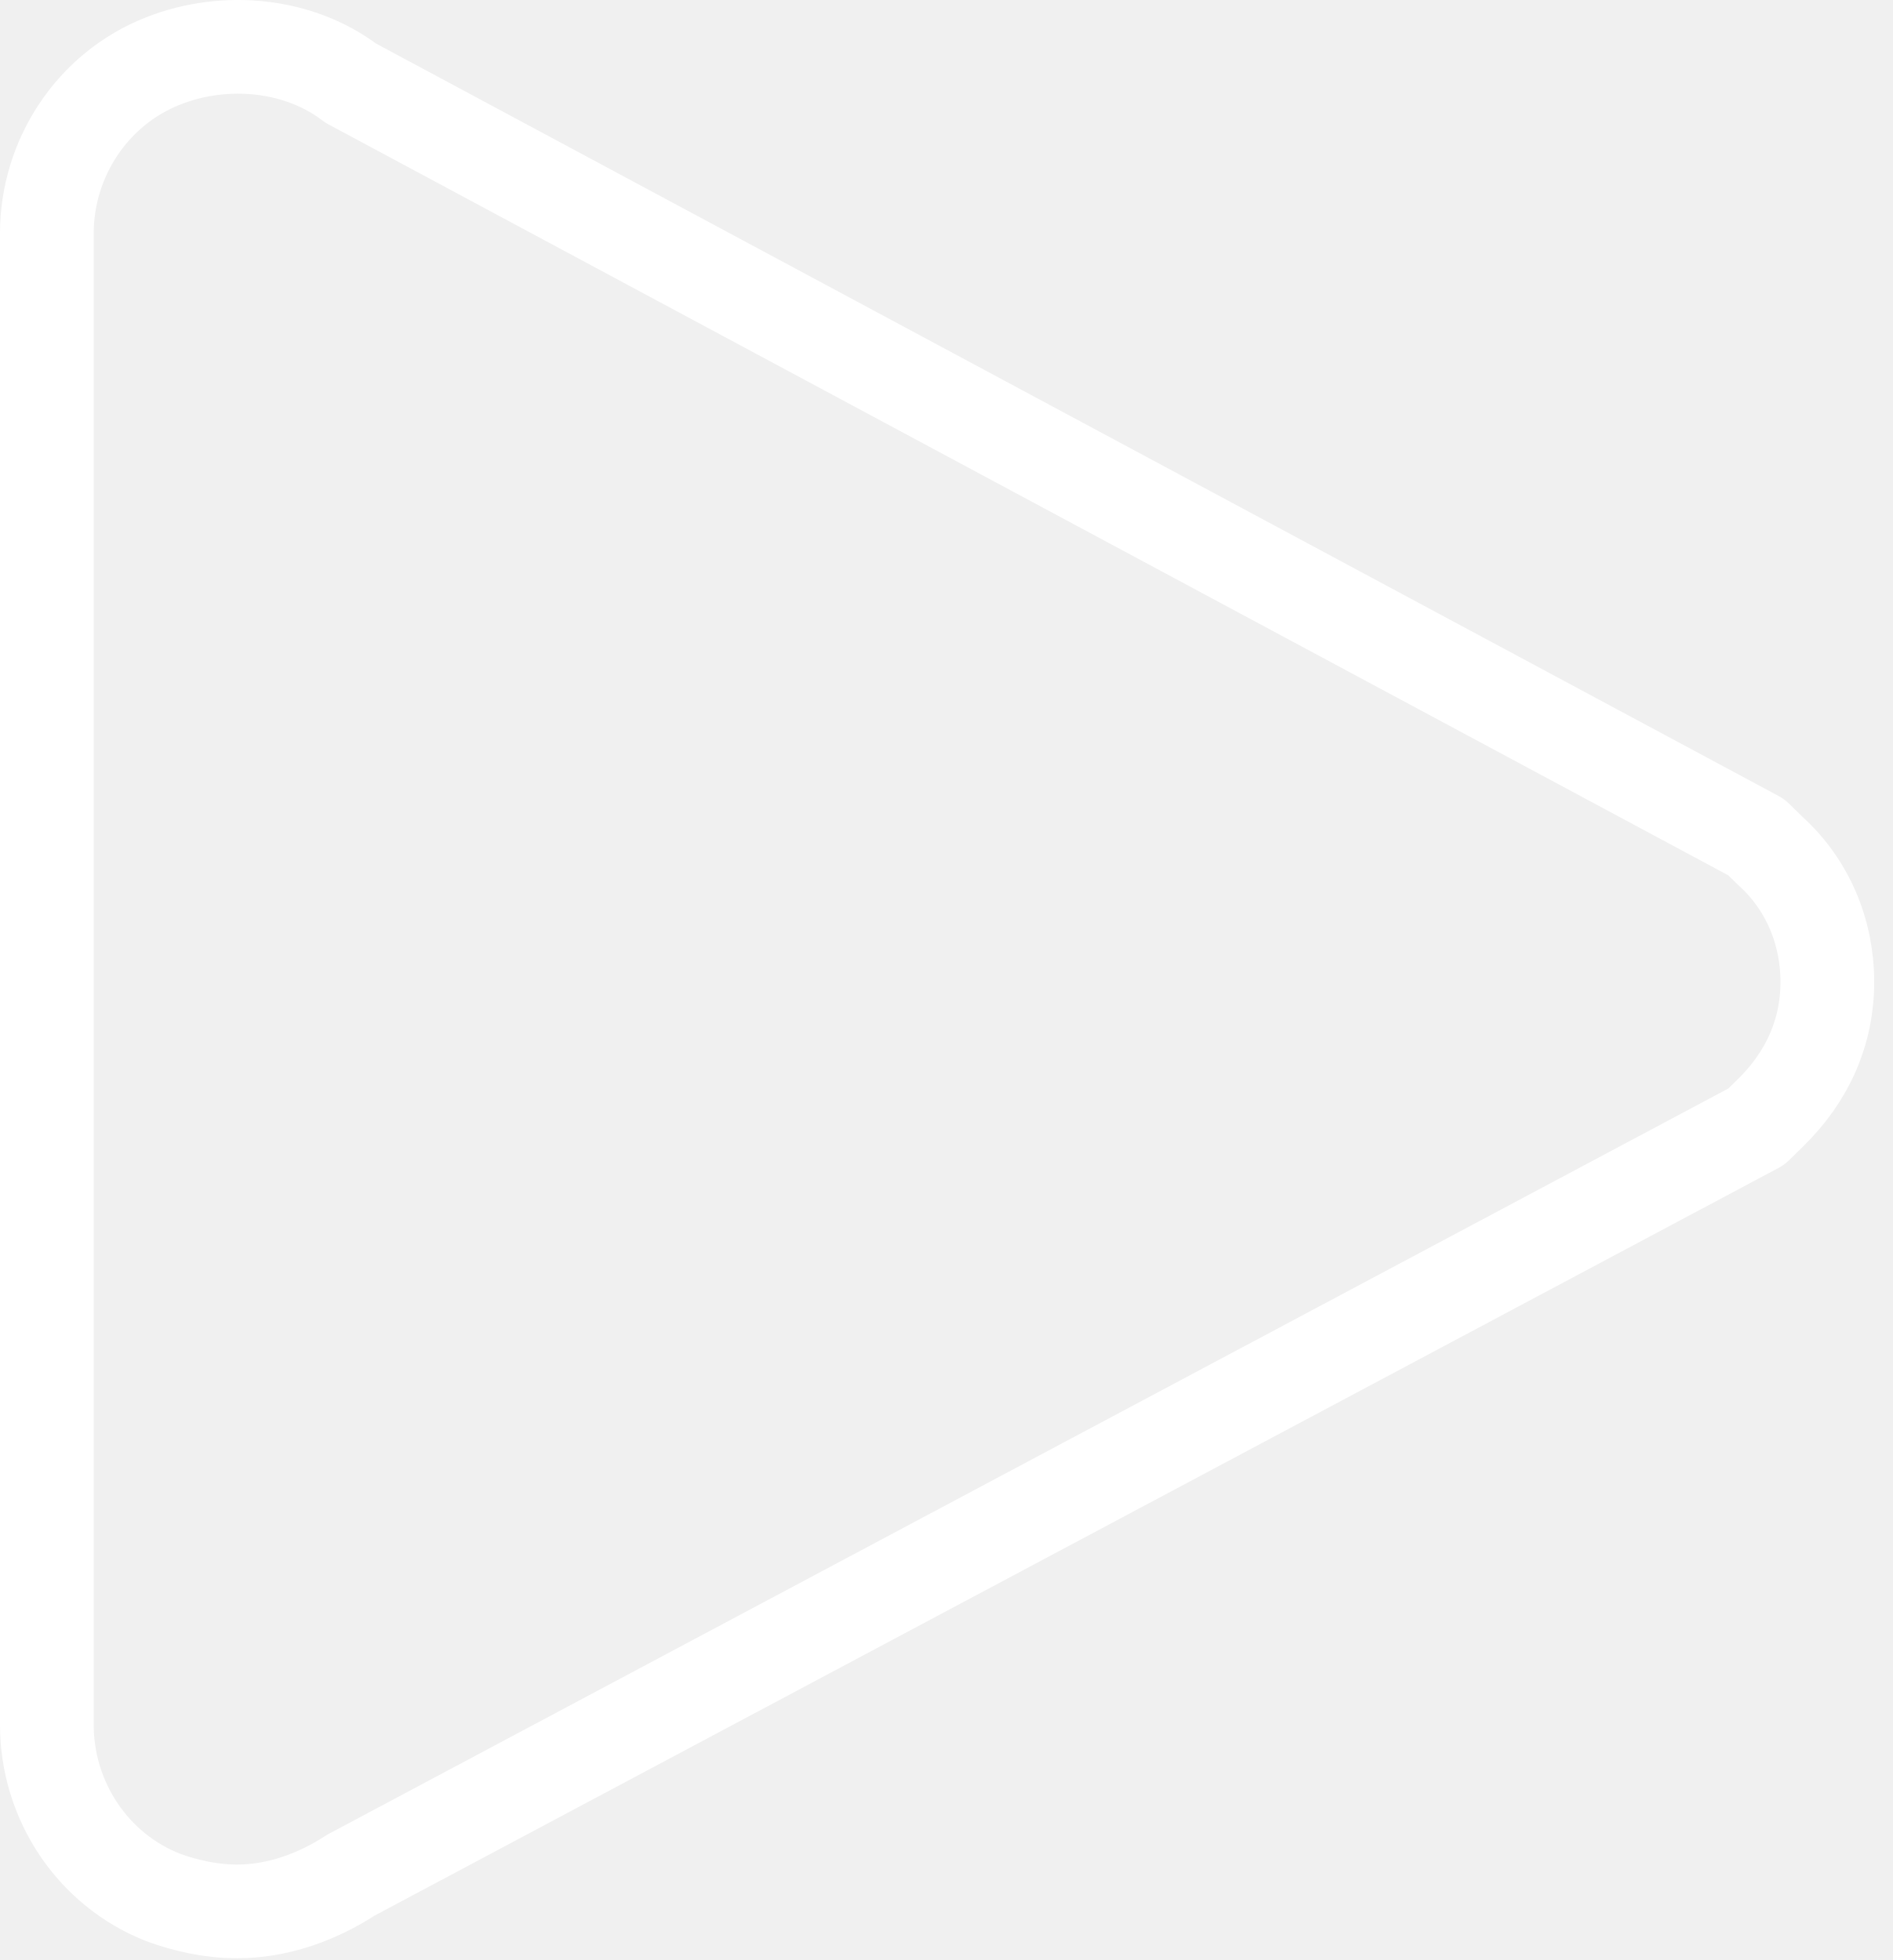
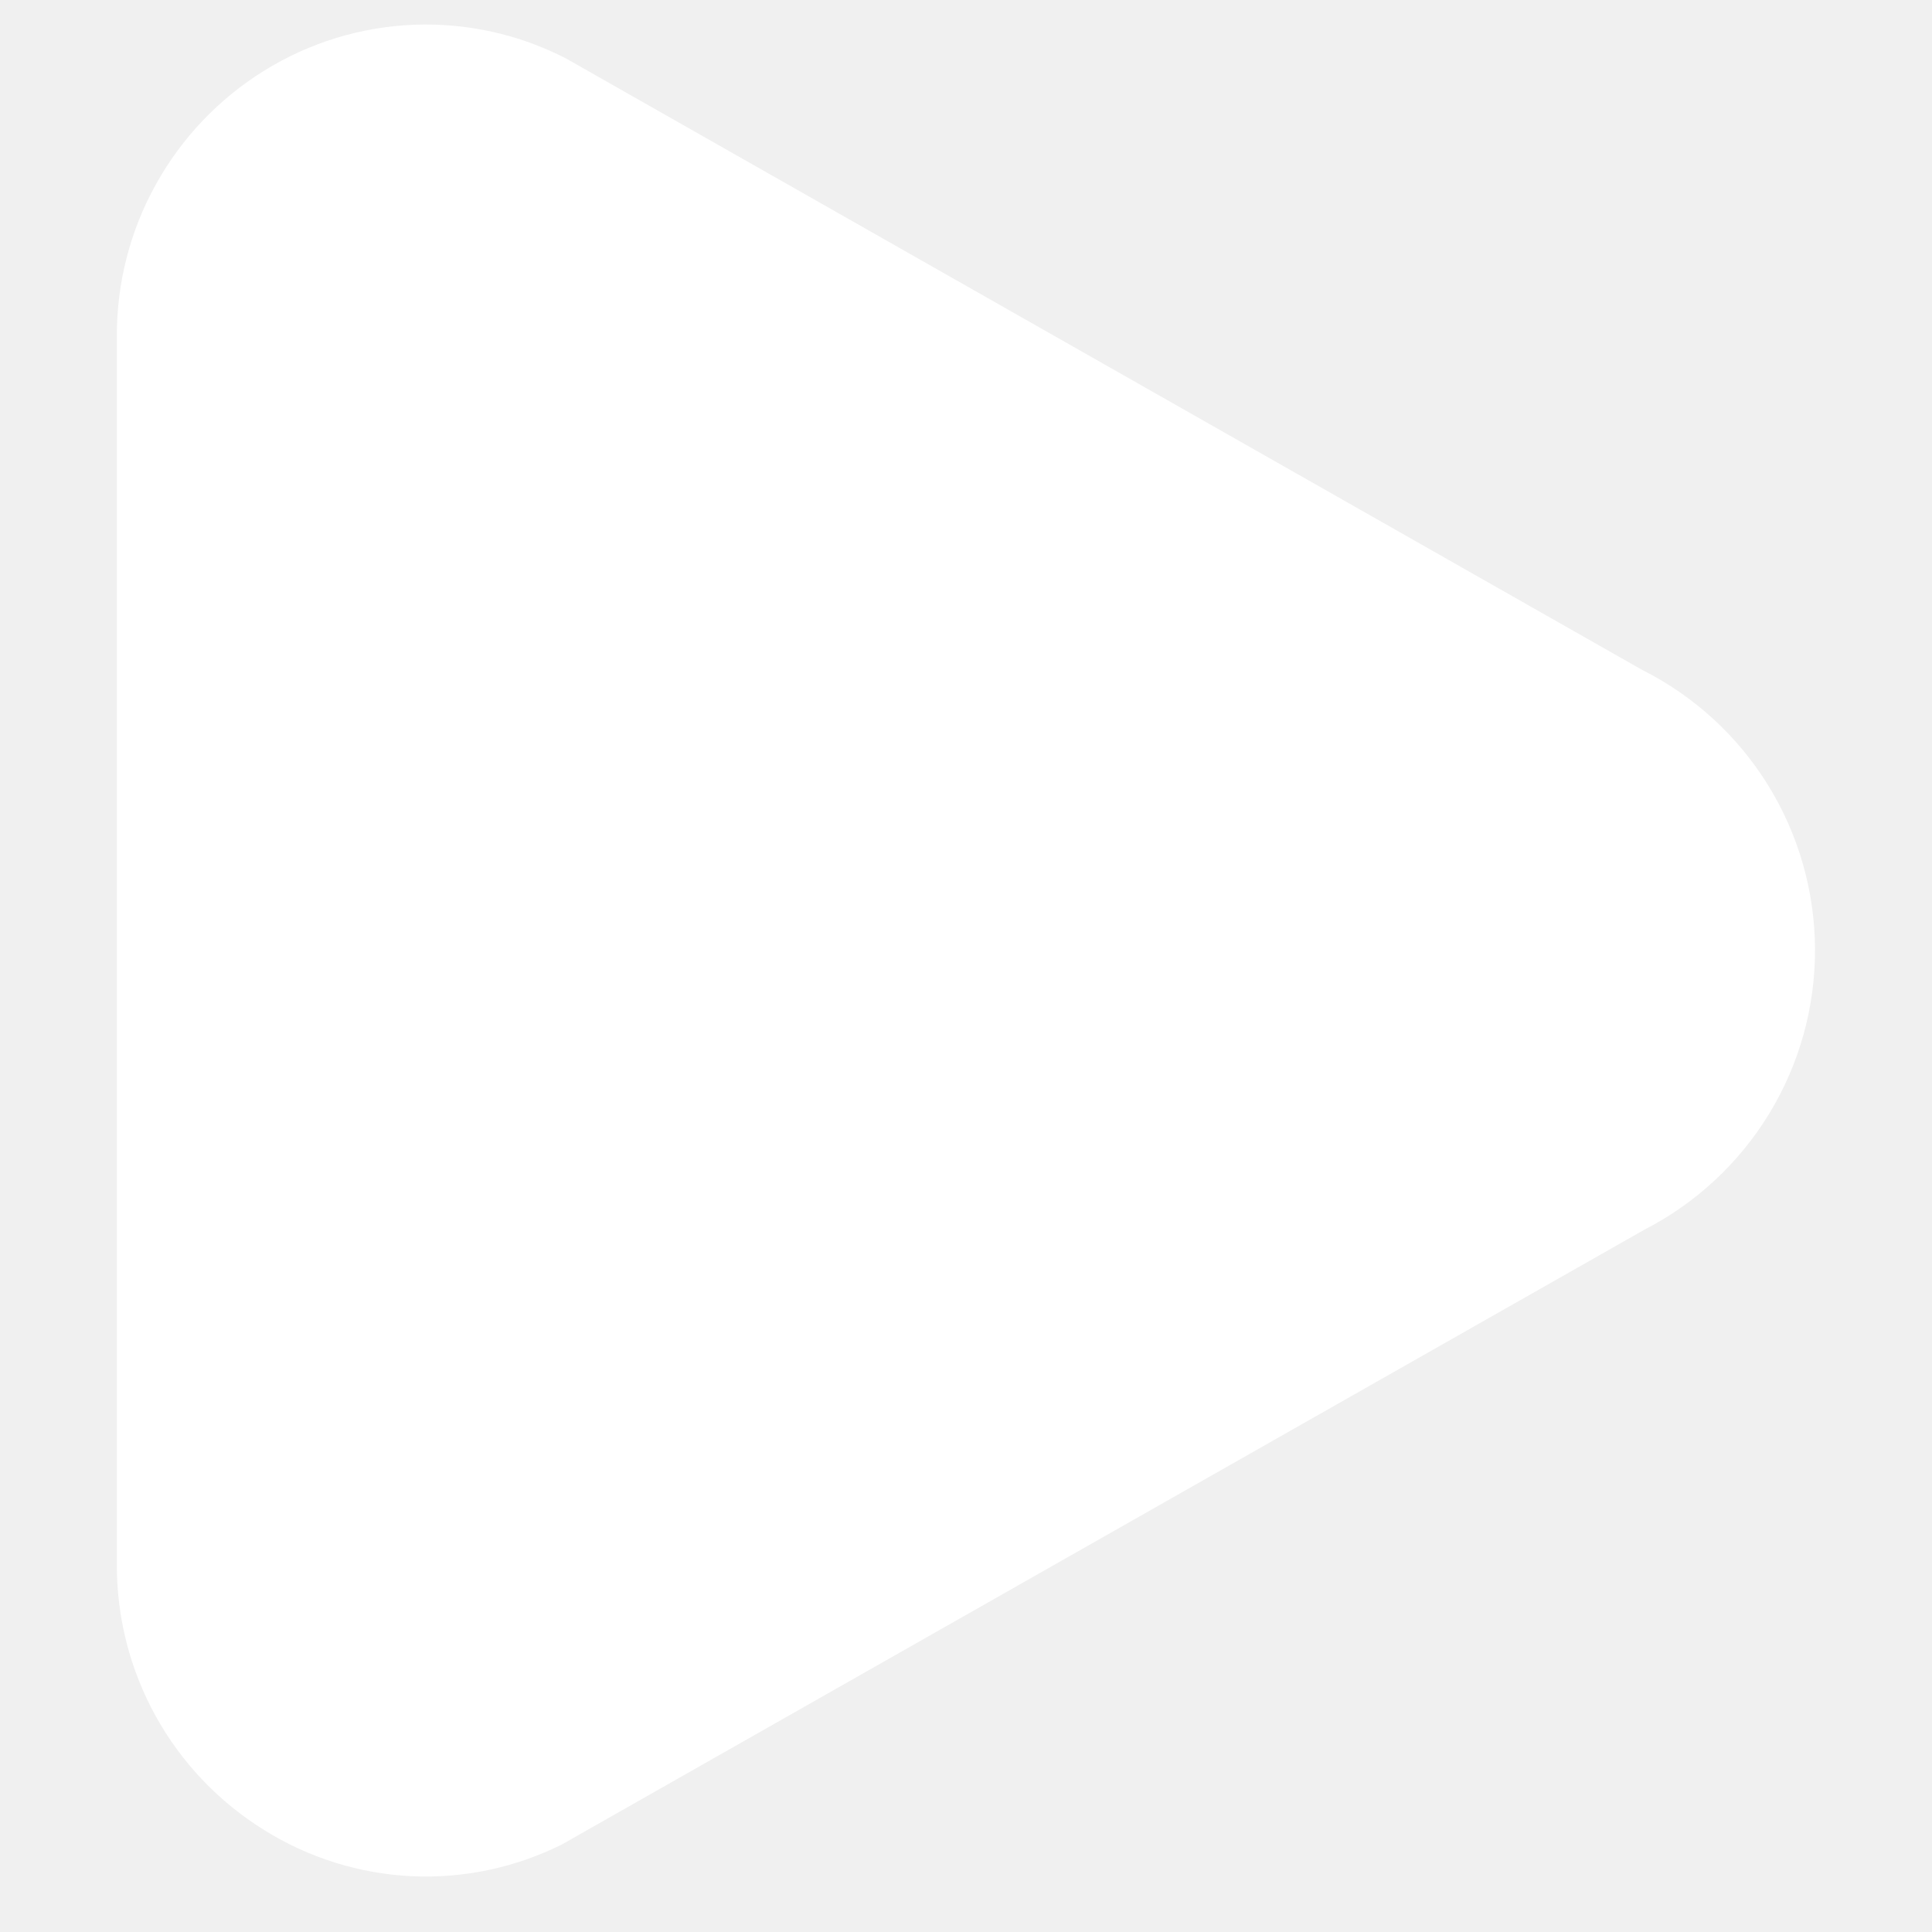
- <svg xmlns="http://www.w3.org/2000/svg" xmlns:xlink="http://www.w3.org/1999/xlink" viewBox="0 0 84.167 87.167" stroke="#fff" stroke-linecap="round" stroke-linejoin="round">
-   <use xlink:href="#A" x="2.083" y="2.083" />
-   <symbol id="A" overflow="visible">
-     <path d="M5.177 82.304c1.01.371 2.146.619 3.283.619 1.771 0 3.535-.619 5.05-1.608l62.5-33.292.631-.619c1.642-1.608 2.525-3.59 2.525-5.817s-.883-4.333-2.525-5.817l-.631-.619-62.5-33.537C11.24-.119 7.954-.469 5.177.625 2.021 1.862 0 4.958 0 8.298v66.333c0 3.342 2.021 6.438 5.177 7.673z" fill="none" stroke-width="4.167" stroke-miterlimit="10" />
-   </symbol>
+ <svg xmlns="http://www.w3.org/2000/svg" width="27" height="27" viewBox="0 0 27 27" fill="none">
+   <g clip-path="url(#clip0_48_28375)">
+     <path d="M1.633 4.708V21.854C1.629 22.599 1.816 23.333 2.177 23.985C2.538 24.637 3.061 25.185 3.695 25.577C4.315 25.964 5.023 26.185 5.752 26.22C6.481 26.254 7.207 26.1 7.859 25.773L22.979 17.186C23.7 16.816 24.304 16.254 24.726 15.562C25.147 14.87 25.368 14.075 25.365 13.265C25.362 12.456 25.135 11.662 24.709 10.973C24.283 10.284 23.675 9.727 22.951 9.363L7.912 0.818C7.255 0.479 6.521 0.317 5.782 0.346C5.043 0.376 4.324 0.596 3.695 0.986C3.061 1.378 2.539 1.926 2.178 2.578C1.816 3.229 1.629 3.963 1.633 4.708Z" fill="white" />
+   </g>
+   <defs>
+     <clipPath id="clip0_48_28375">
+       <rect width="25.886" height="25.89" fill="white" transform="matrix(0 -1 -1 0 26.4449 26.2241)" />
+     </clipPath>
+   </defs>
</svg>
